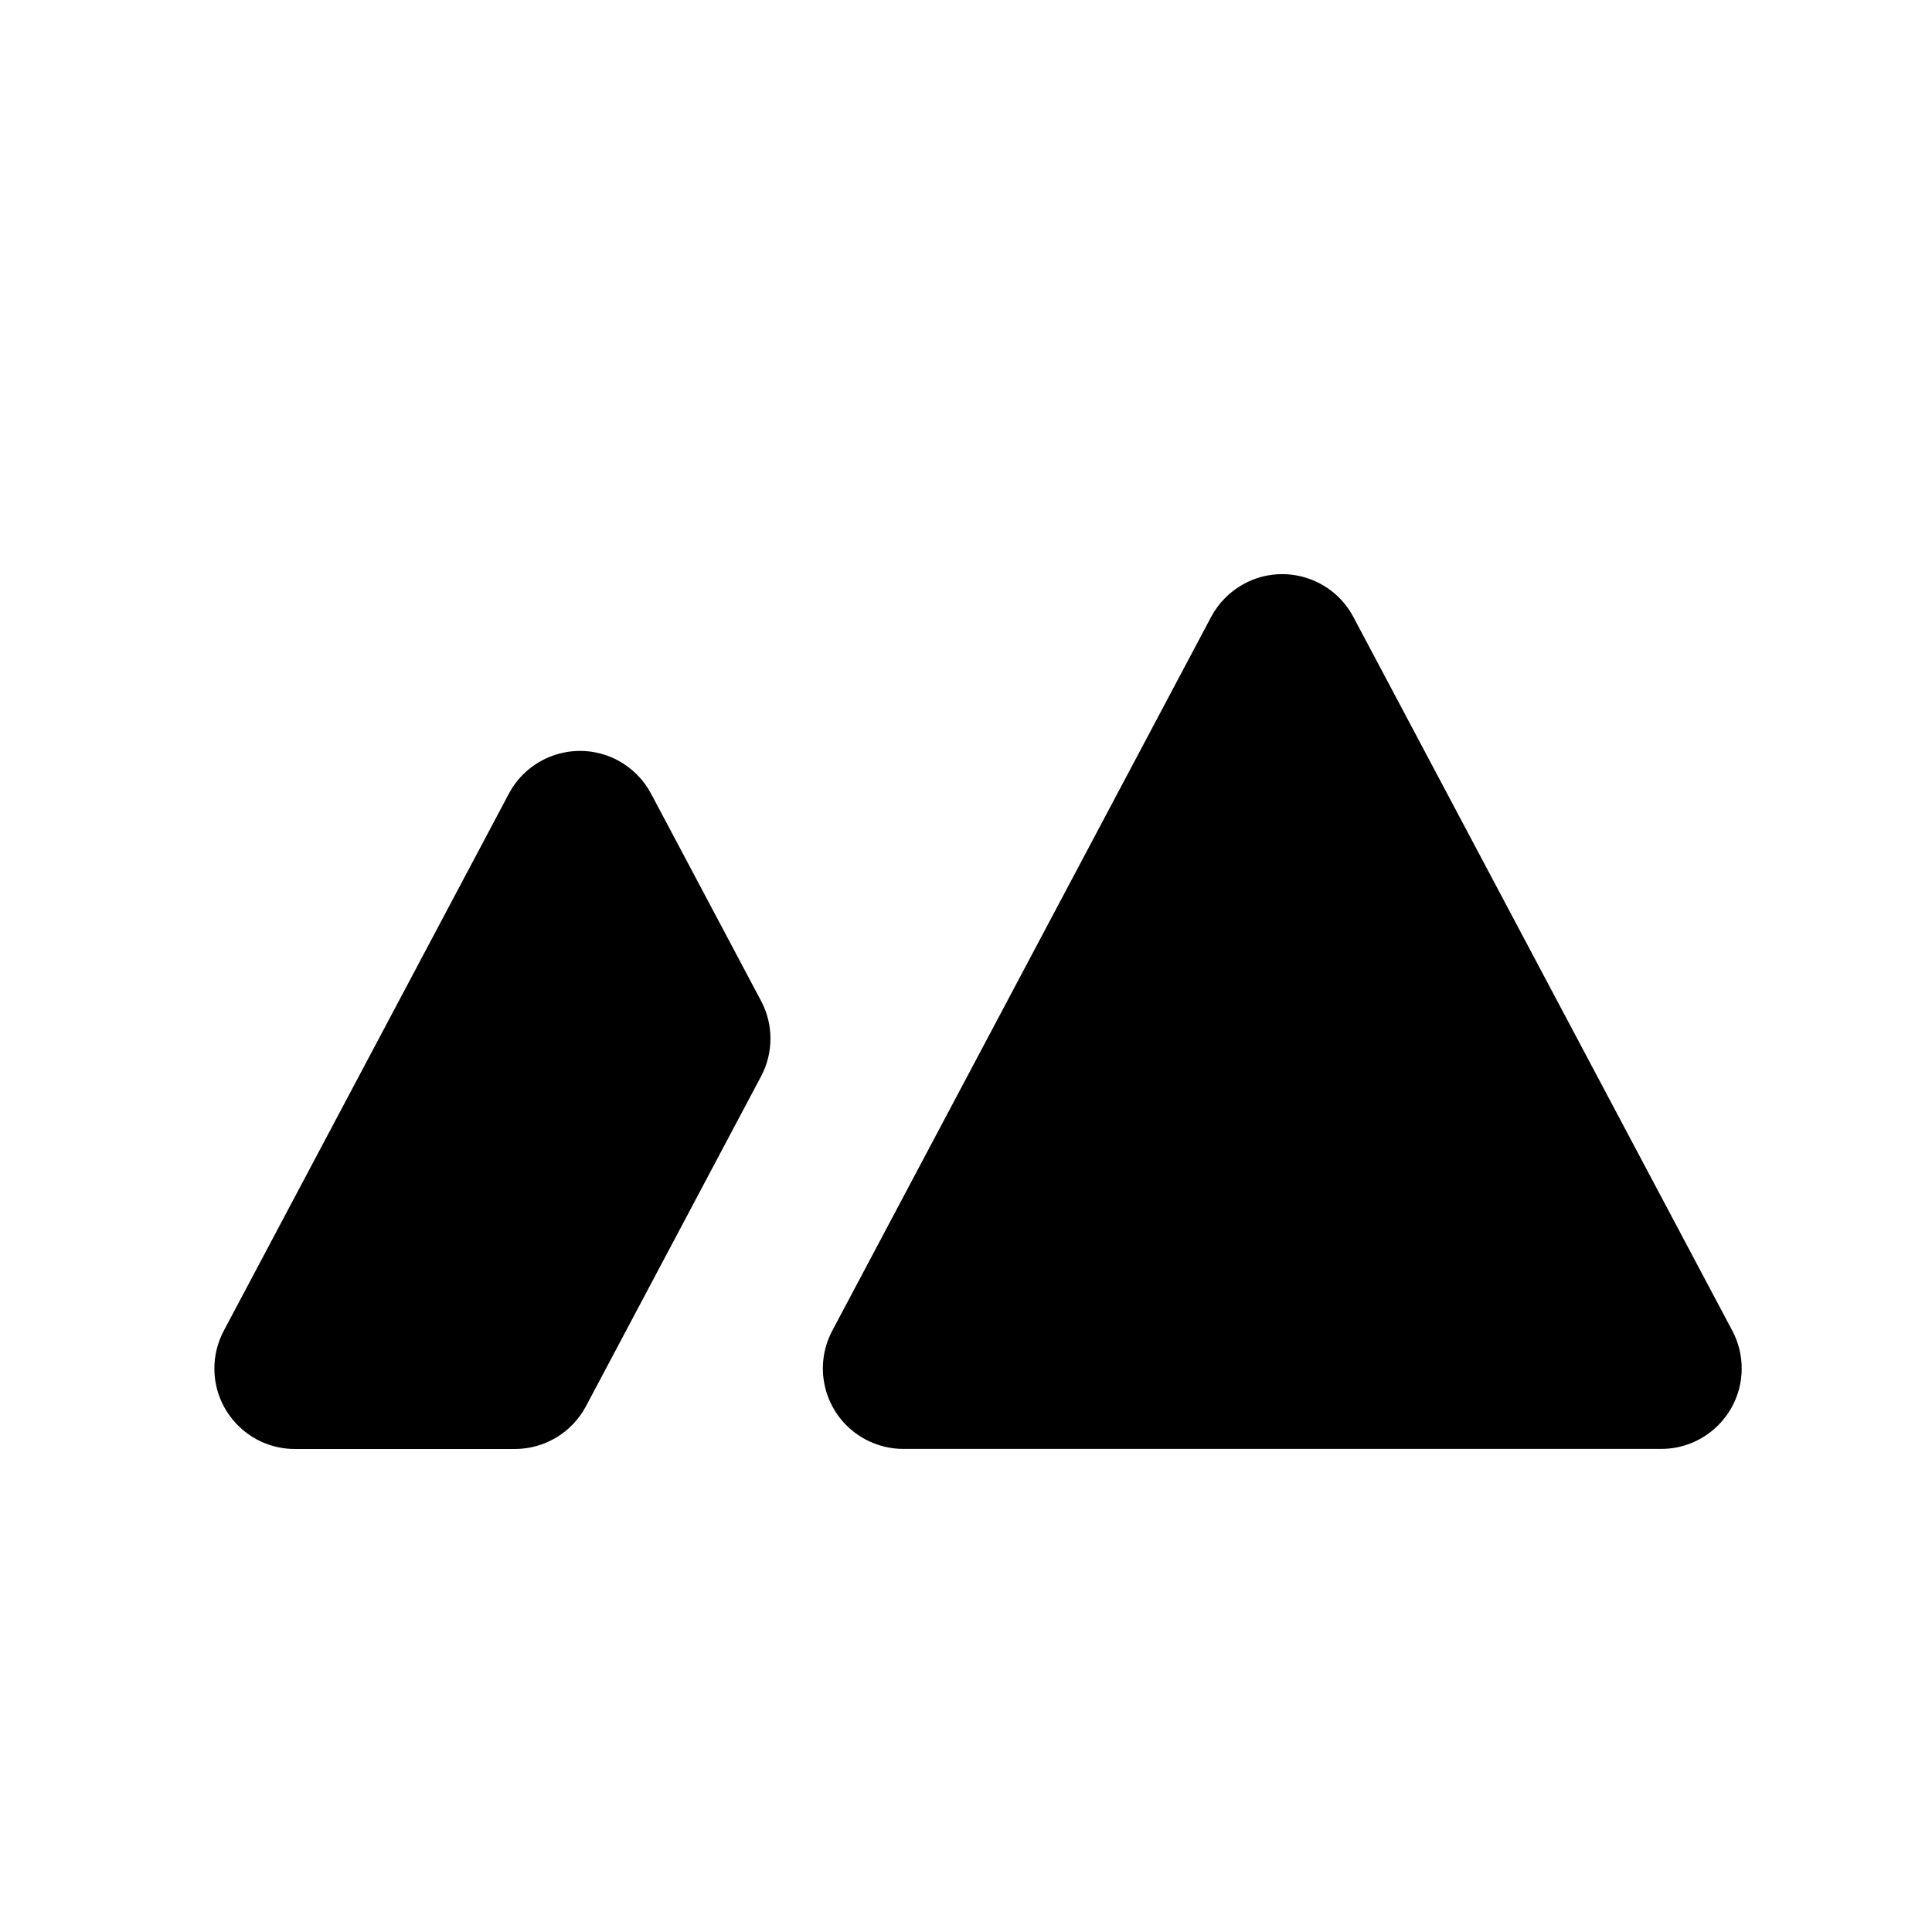
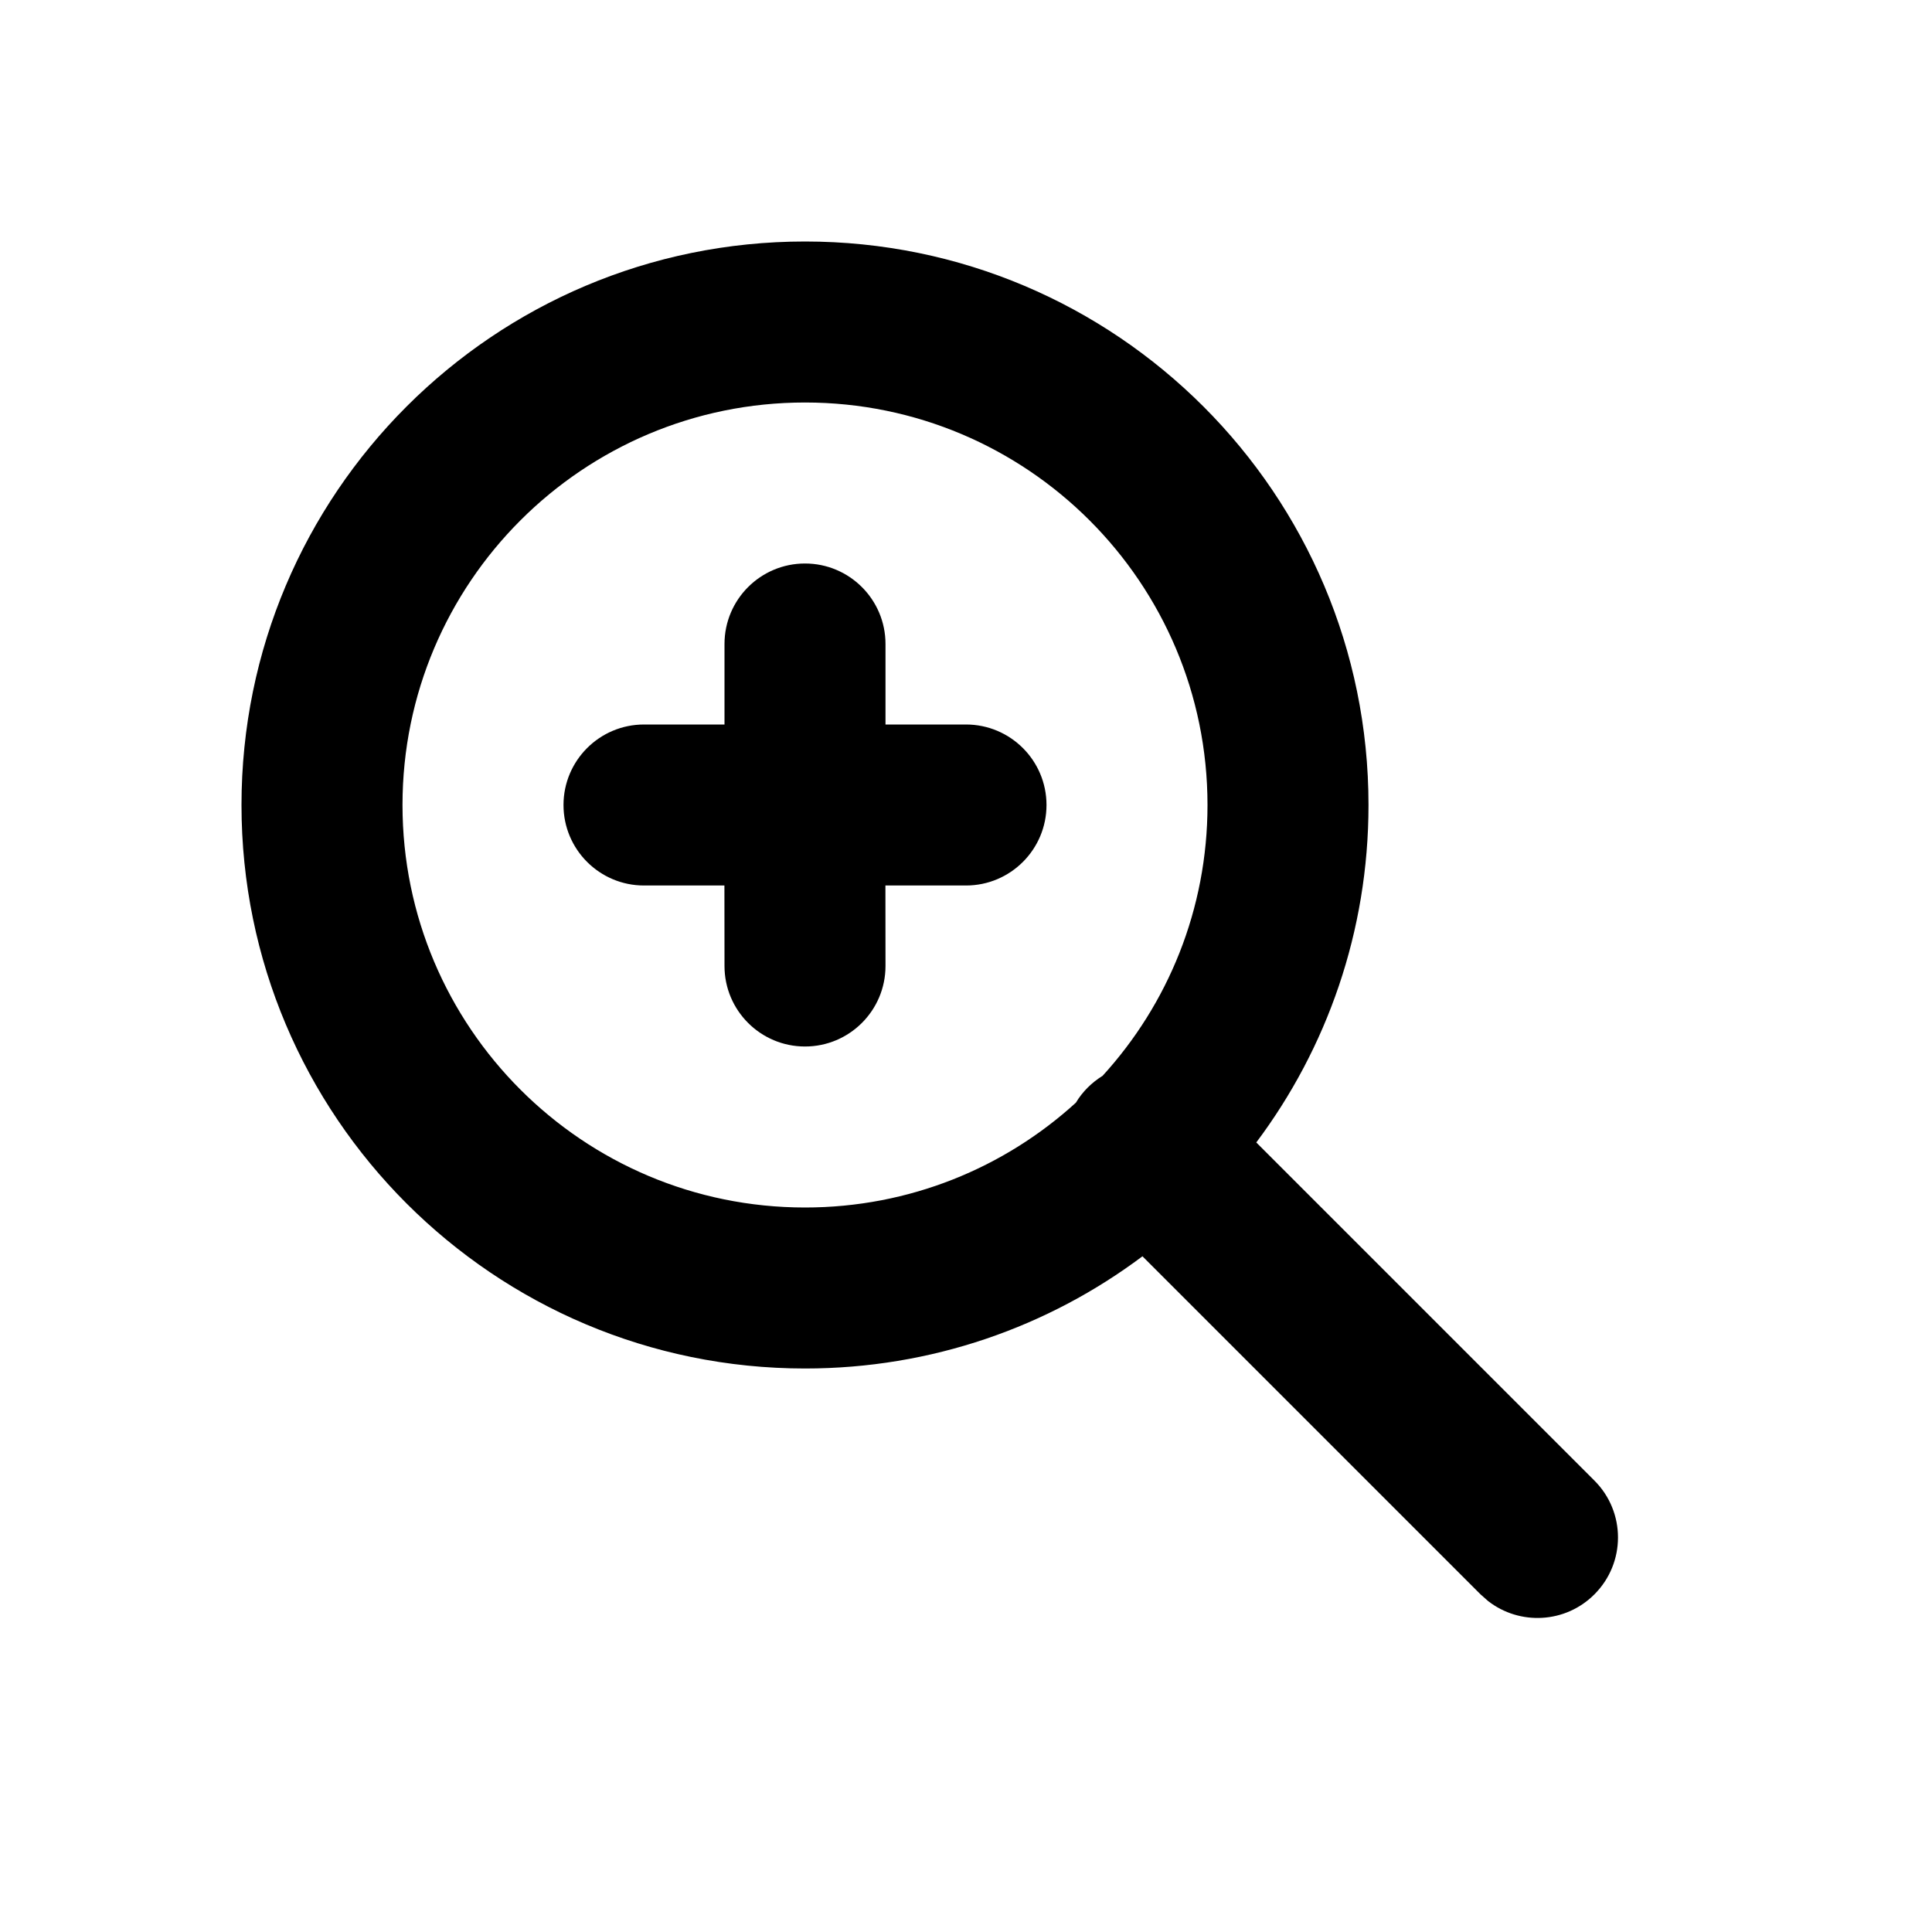
<svg xmlns="http://www.w3.org/2000/svg" width="24px" height="24px" viewBox="0 0 24 24" version="1.1">
  <g id="ic_zoom_in" stroke="none" stroke-width="1" fill="none" fill-rule="evenodd">
-     <path d="M15.045,7.664 L10.339,16.53 C10.08,17.018 10.265,17.623 10.753,17.882 C10.897,17.959 11.058,17.999 11.222,17.999 L20.636,17.999 C21.188,17.999 21.636,17.551 21.636,16.999 C21.636,16.835 21.596,16.674 21.519,16.53 L16.812,7.664 C16.553,7.176 15.947,6.99 15.46,7.249 C15.283,7.343 15.139,7.487 15.045,7.664 Z M8.088,9.86 L9.454,12.433 C9.61,12.726 9.61,13.078 9.454,13.371 L7.279,17.469 C7.105,17.796 6.765,18 6.395,18 L3.663,18 C3.111,18 2.663,17.552 2.663,17 C2.663,16.837 2.703,16.676 2.78,16.531 L6.321,9.86 C6.58,9.372 7.186,9.186 7.674,9.445 C7.85,9.539 7.994,9.683 8.088,9.86 Z" id="Shape" fill="#000000" fill-rule="nonzero" />
+     <rect id="Bounds" x="0" y="0" width="24" height="24" />
+     <path d="M10,3 C13.866,3 17,6.134 17,10 C17,11.572 16.482,13.024 15.606,14.192 L19.806,18.392 C20.197,18.782 20.197,19.416 19.806,19.806 C19.446,20.167 18.878,20.194 18.486,19.889 L18.392,19.806 L14.192,15.606 C13.024,16.482 11.572,17 10,17 C6.134,17 3,13.866 3,10 C3,6.134 6.134,3 10,3 Z M10,5 C7.239,5 5,7.239 5,10 C5,12.761 7.239,15 10,15 C11.296,15 12.477,14.507 13.365,13.698 C13.405,13.631 13.454,13.568 13.511,13.511 C13.568,13.454 13.631,13.405 13.697,13.364 C14.507,12.477 15,11.296 15,10 C15,7.239 12.761,5 10,5 Z M10,7 C10.552,7 11,7.448 11,8 L11,9 L12,9 C12.552,9 13,9.448 13,10 C13,10.552 12.552,11 12,11 L10.999,11 L11,12 C11,12.552 10.552,13 10,13 C9.448,13 9,12.552 9,12 L8.999,11 L8,11 C7.448,11 7,10.552 7,10 C7,9.448 7.448,9 8,9 L9,9 L9,8 C9,7.448 9.448,7 10,7 Z" id="Combined-Shape" fill="#000000" fill-rule="nonzero" />
  </g>
</svg>
